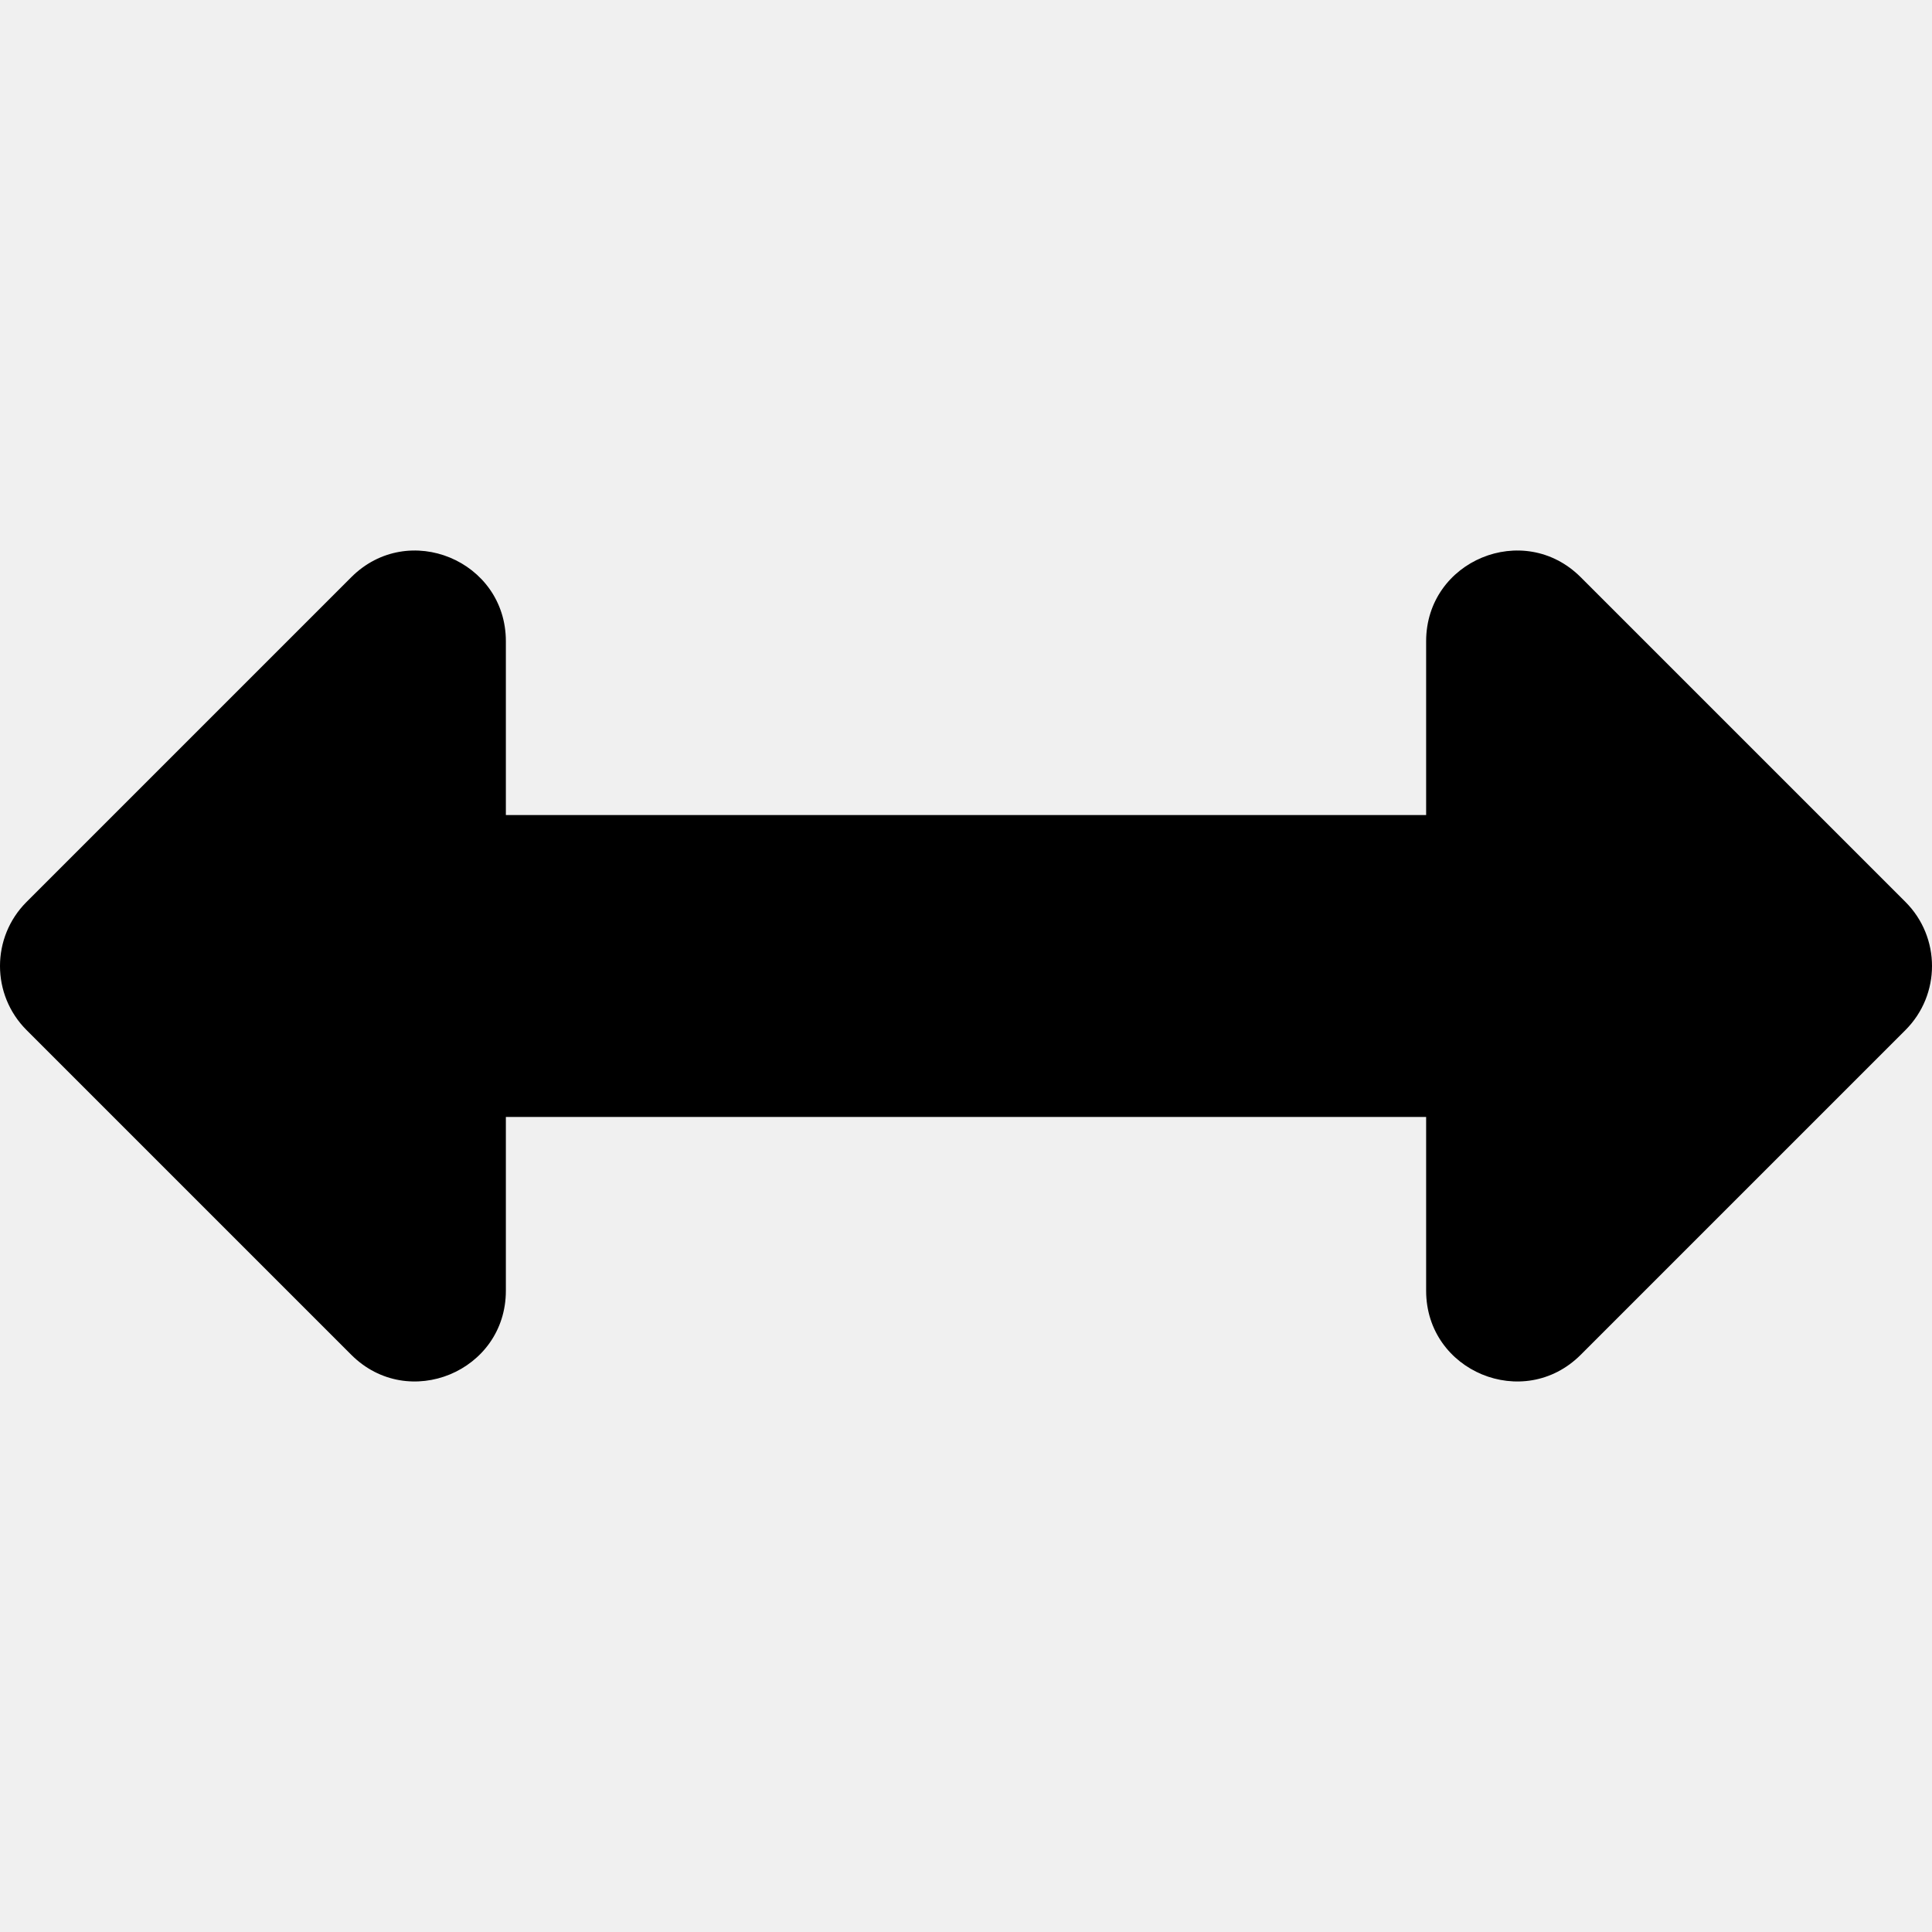
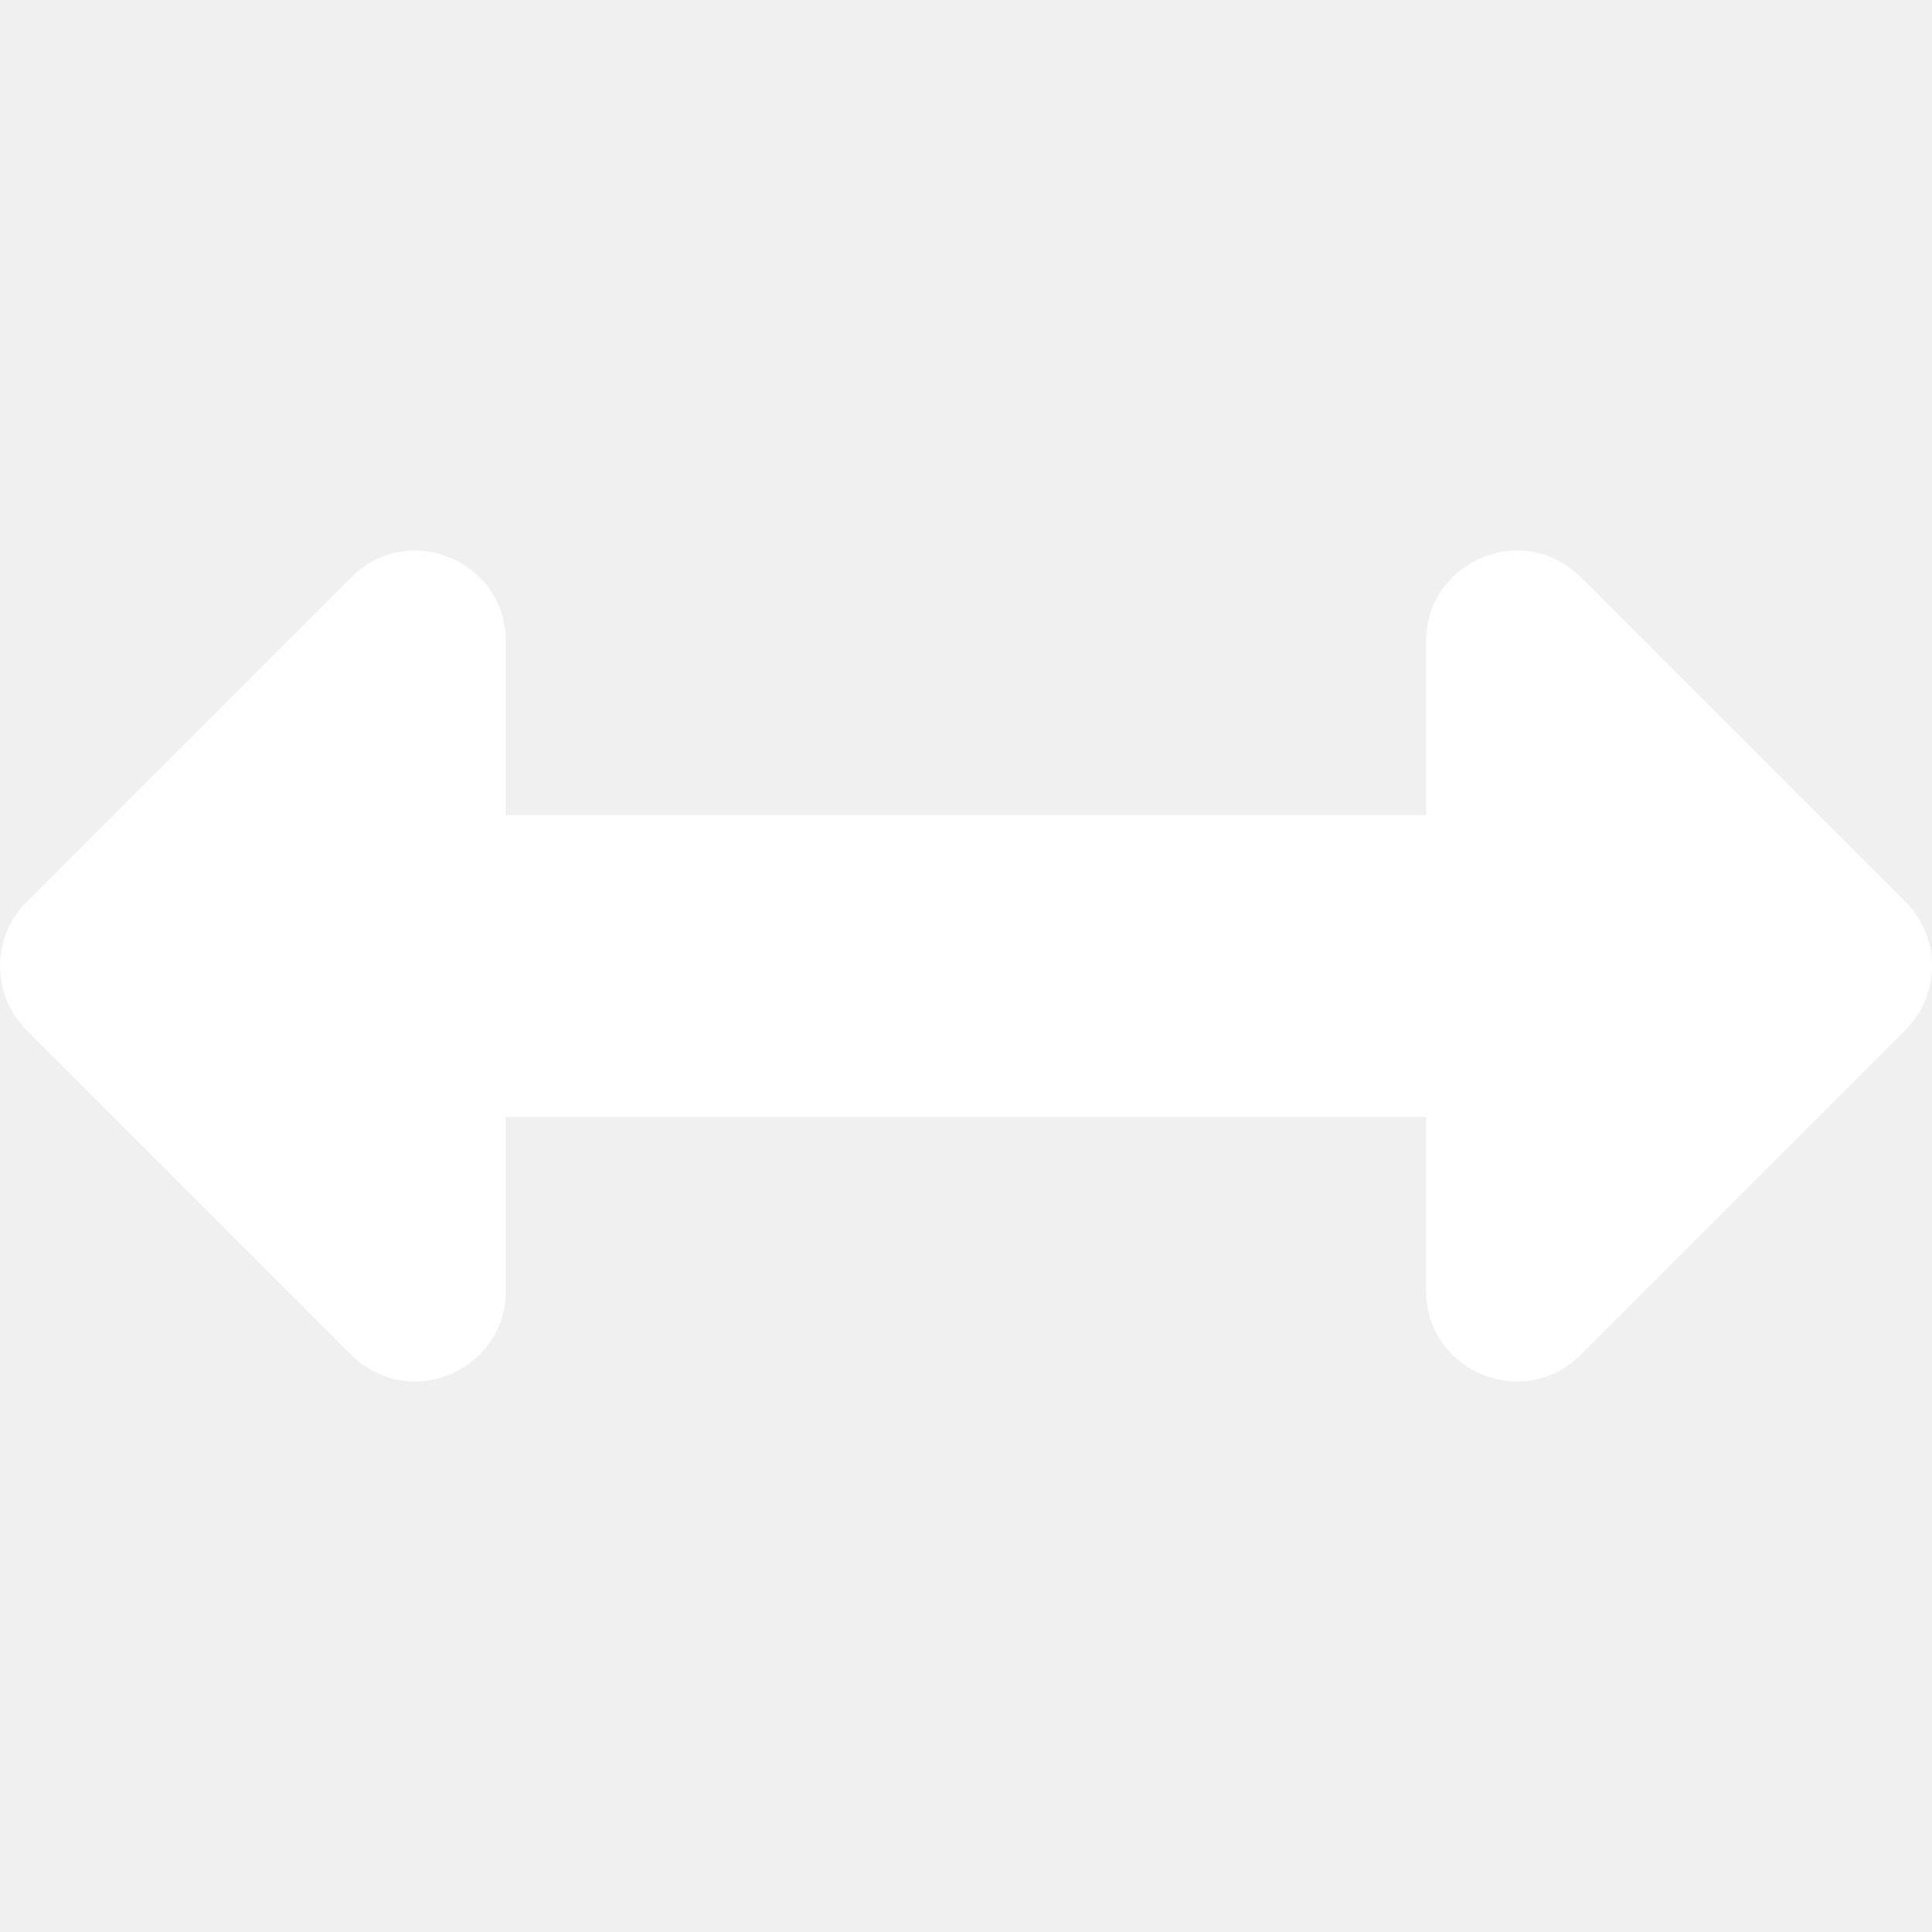
<svg xmlns="http://www.w3.org/2000/svg" aria-hidden="true" focusable="false" data-prefix="fas" data-icon="arrows-alt-h" class="svg-inline--fa fa-arrows-alt-h fa-w-16" role="img" viewBox="0 0 512 512">
-   <path fill="currentColor" d="M377.941 169.941V216H134.059v-46.059c0-21.382-25.851-32.09-40.971-16.971L7.029 239.029c-9.373 9.373-9.373 24.568 0 33.941l86.059 86.059c15.119 15.119 40.971 4.411 40.971-16.971V296h243.882v46.059c0 21.382 25.851 32.09 40.971 16.971l86.059-86.059c9.373-9.373 9.373-24.568 0-33.941l-86.059-86.059c-15.119-15.12-40.971-4.412-40.971 16.97z" />
+   <path fill="#fff" d="M377.941 169.941V216H134.059v-46.059c0-21.382-25.851-32.09-40.971-16.971L7.029 239.029c-9.373 9.373-9.373 24.568 0 33.941l86.059 86.059c15.119 15.119 40.971 4.411 40.971-16.971V296h243.882v46.059c0 21.382 25.851 32.09 40.971 16.971l86.059-86.059c9.373-9.373 9.373-24.568 0-33.941l-86.059-86.059c-15.119-15.12-40.971-4.412-40.971 16.97z" />
</svg>
